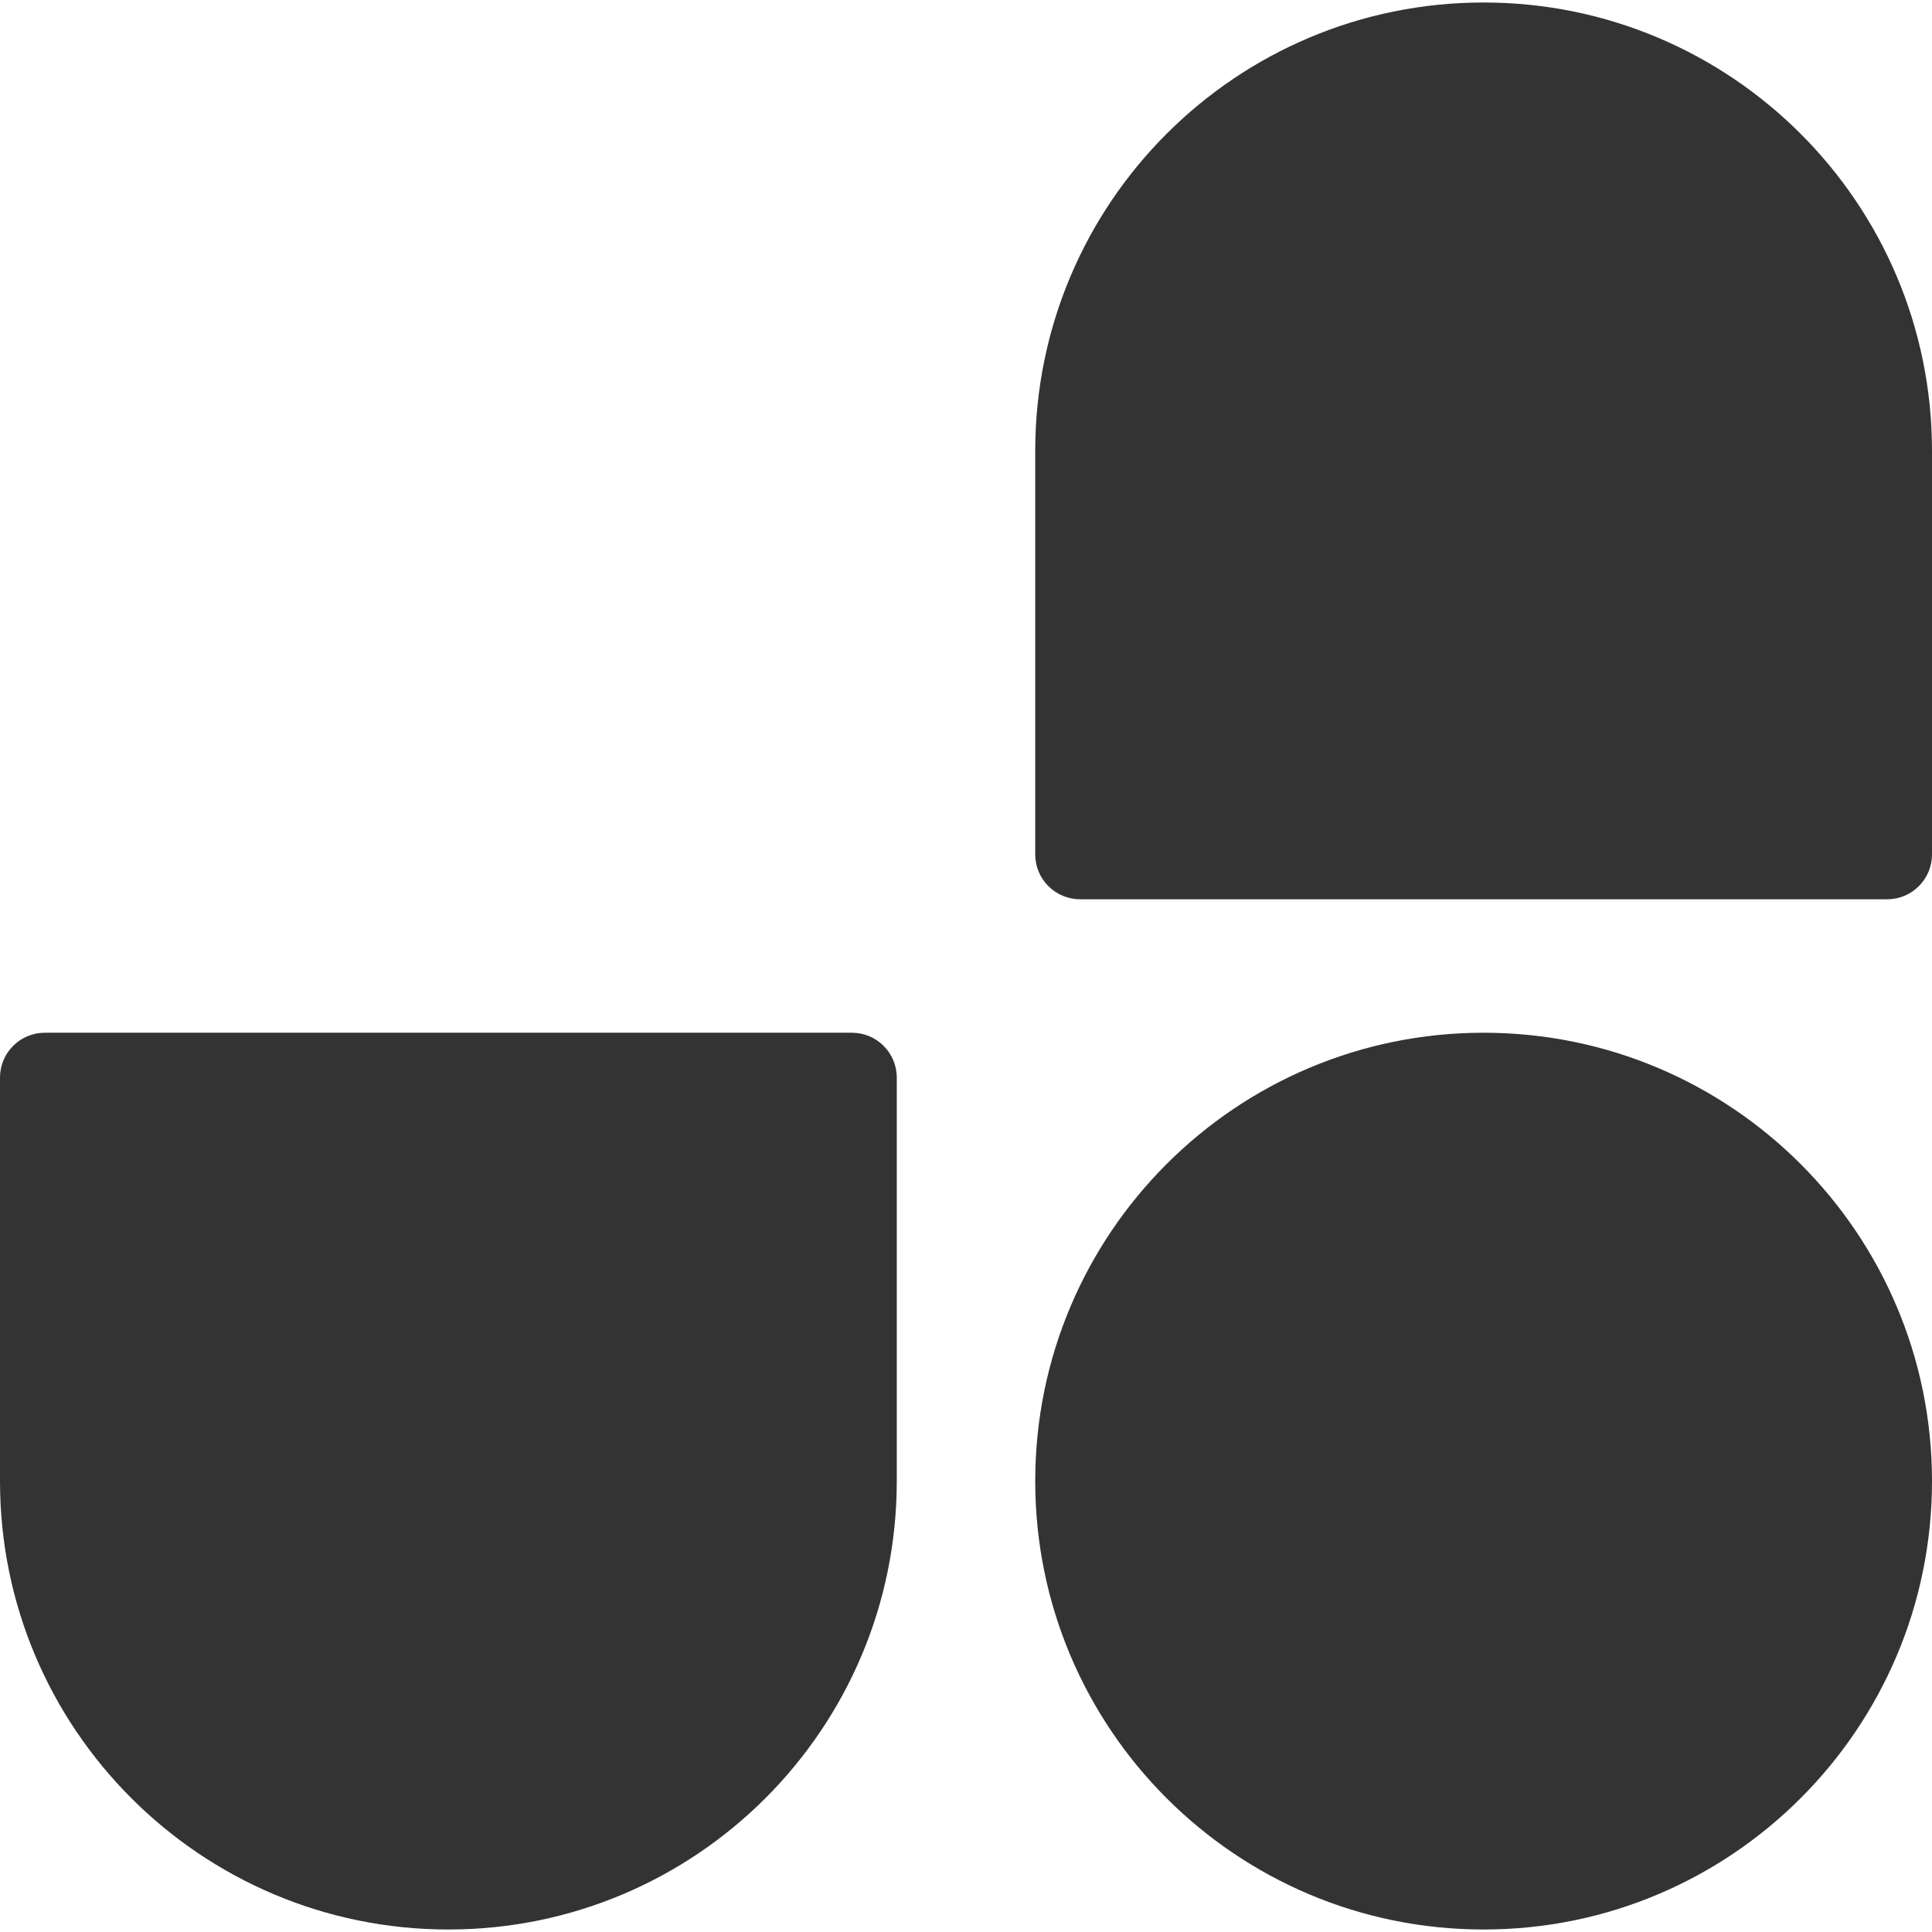
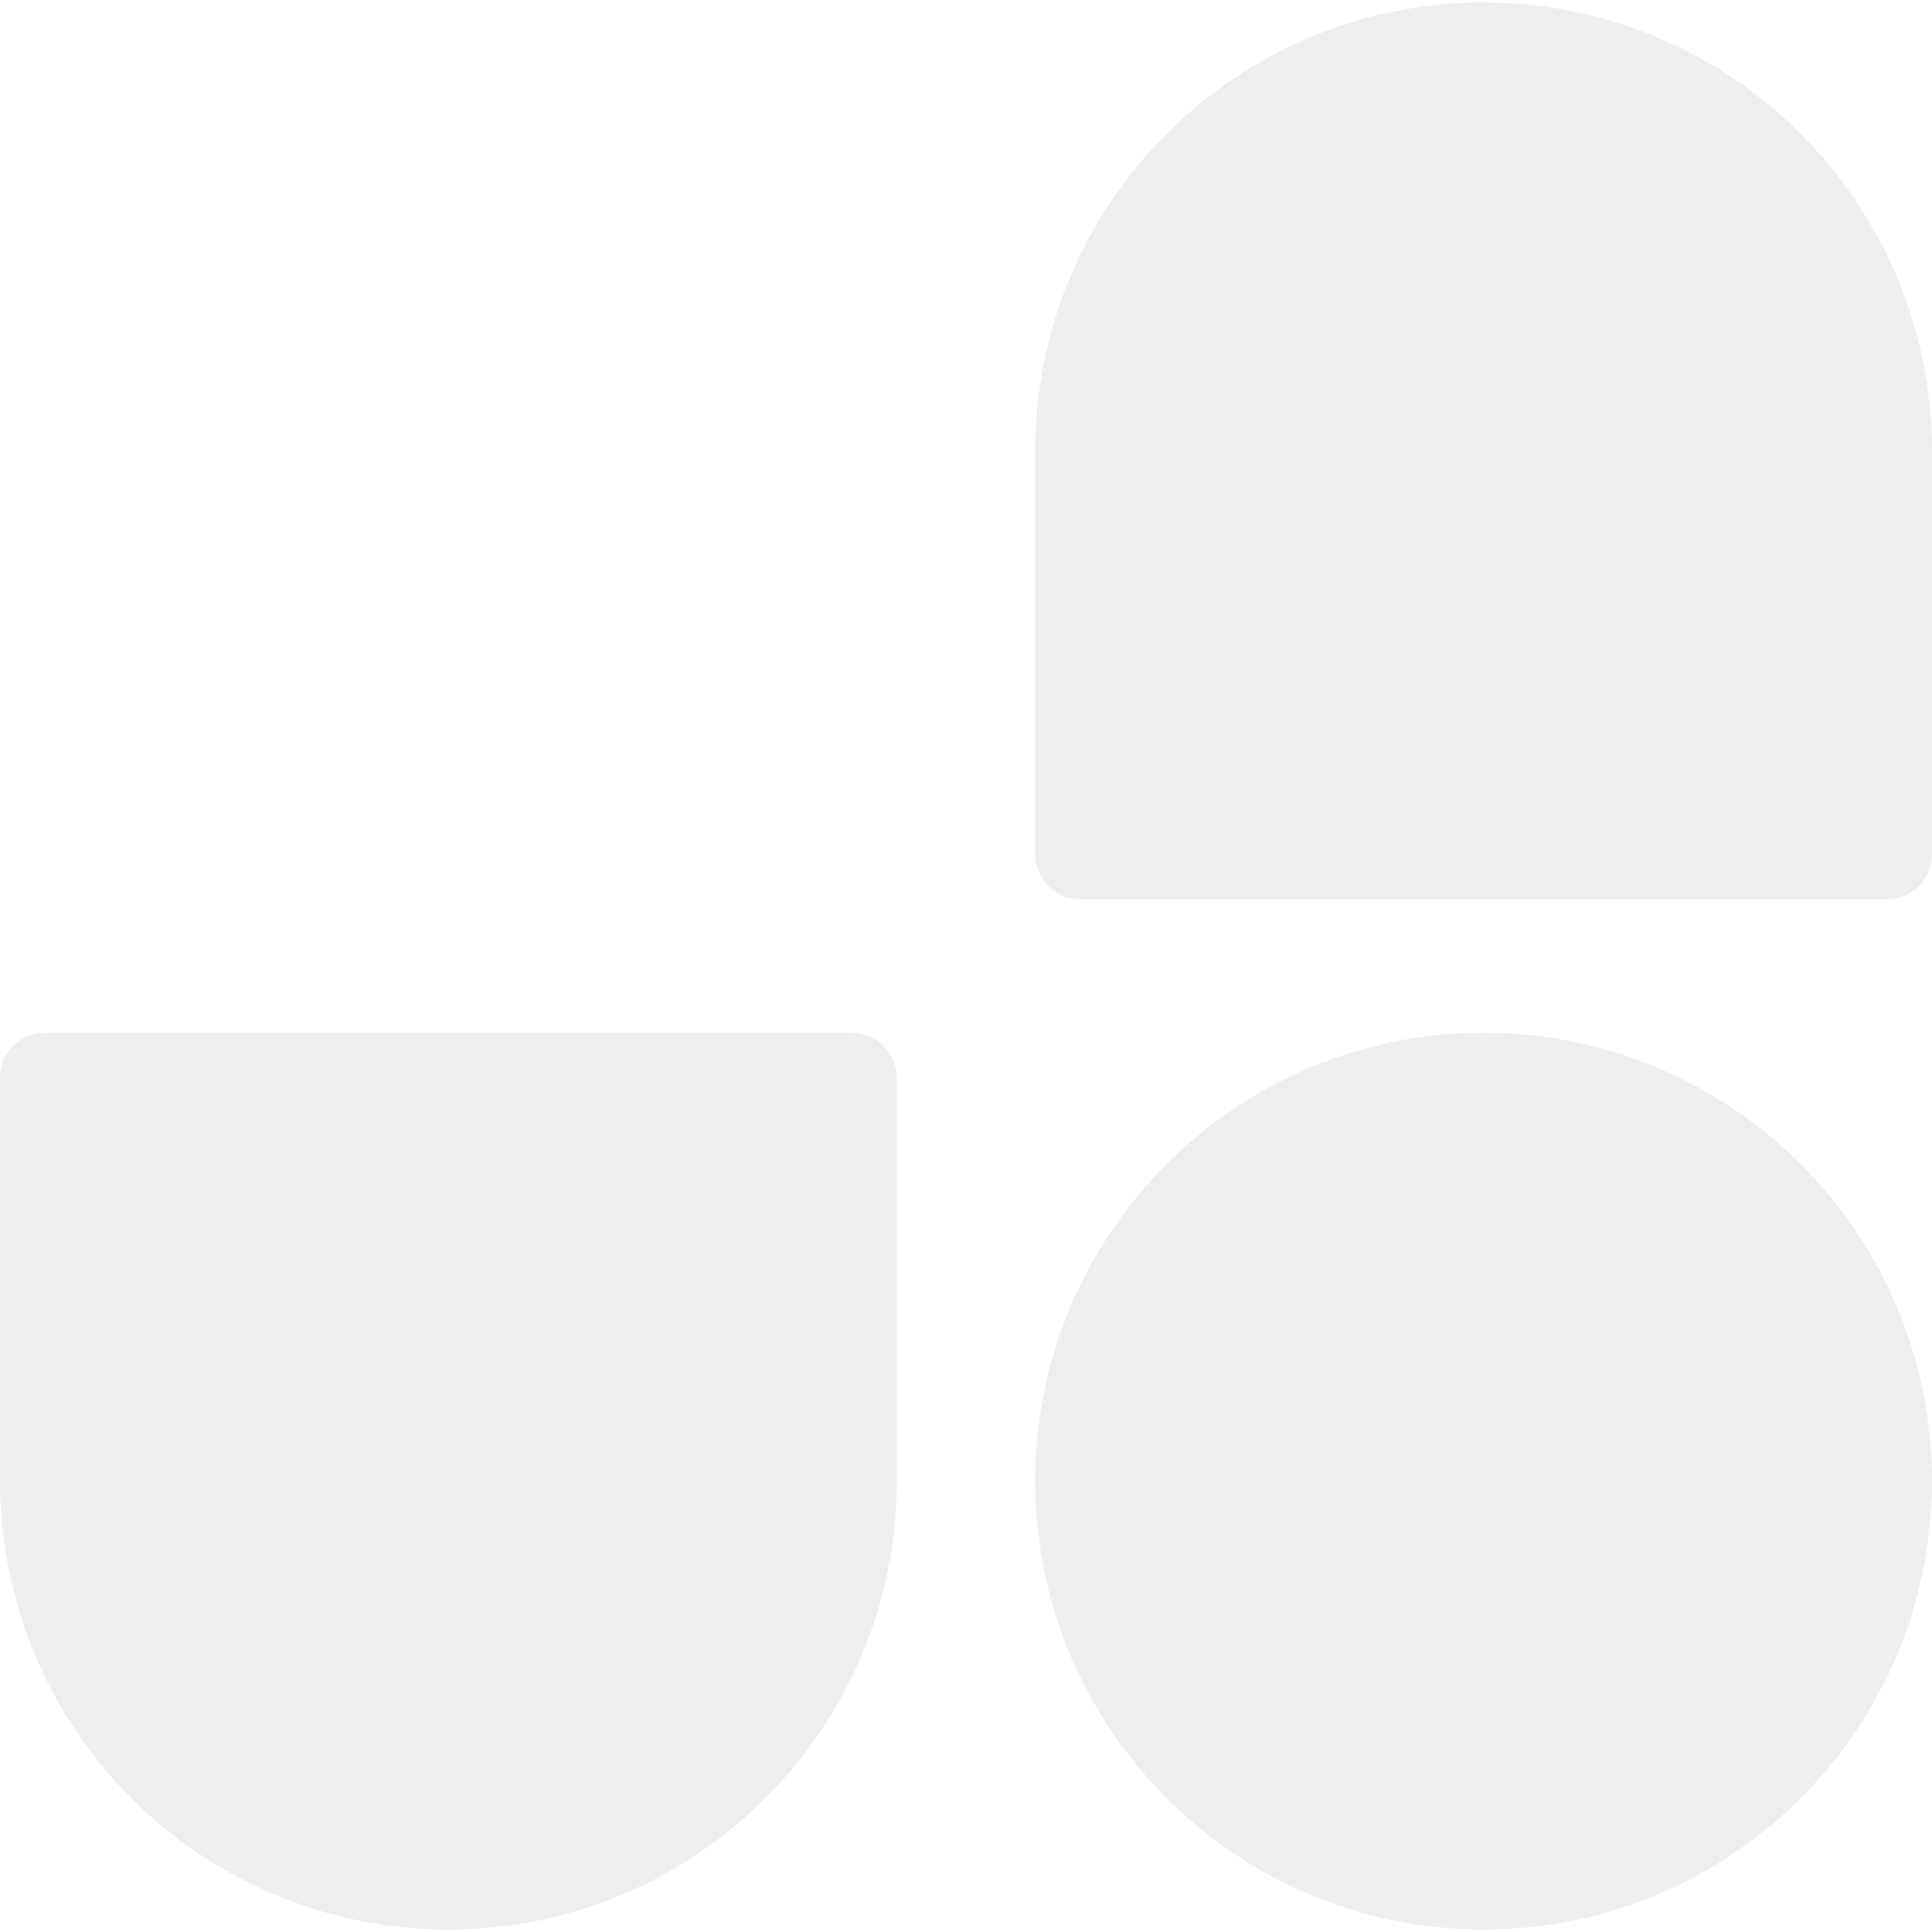
<svg xmlns="http://www.w3.org/2000/svg" role="img" viewBox="0 0 24 24">
  <path d="M12.86 18.399c0-3.076 2.494-5.57 5.57-5.57S24 15.323 24 18.399c0 3.076-2.494 5.57-5.57 5.57s-5.57-2.494-5.57-5.57ZM12.86 5.601c0-3.076 2.494-5.57 5.57-5.57S24 2.525 24 5.601v5.013a.557.557 0 0 1-.557.557H13.417a.557.557 0 0 1-.557-.557v-5.013ZM11.14 18.399c0 3.076-2.494 5.57-5.57 5.57C2.494 23.969 0 21.475 0 18.399v-5.013a.557.557 0 0 1 .557-.557h10.026a.557.557 0 0 1 .557.557v5.013Z" />
  <style>
-         path { fill: #333; }
+         path { fill: #eee; }
    </style>
</svg>
